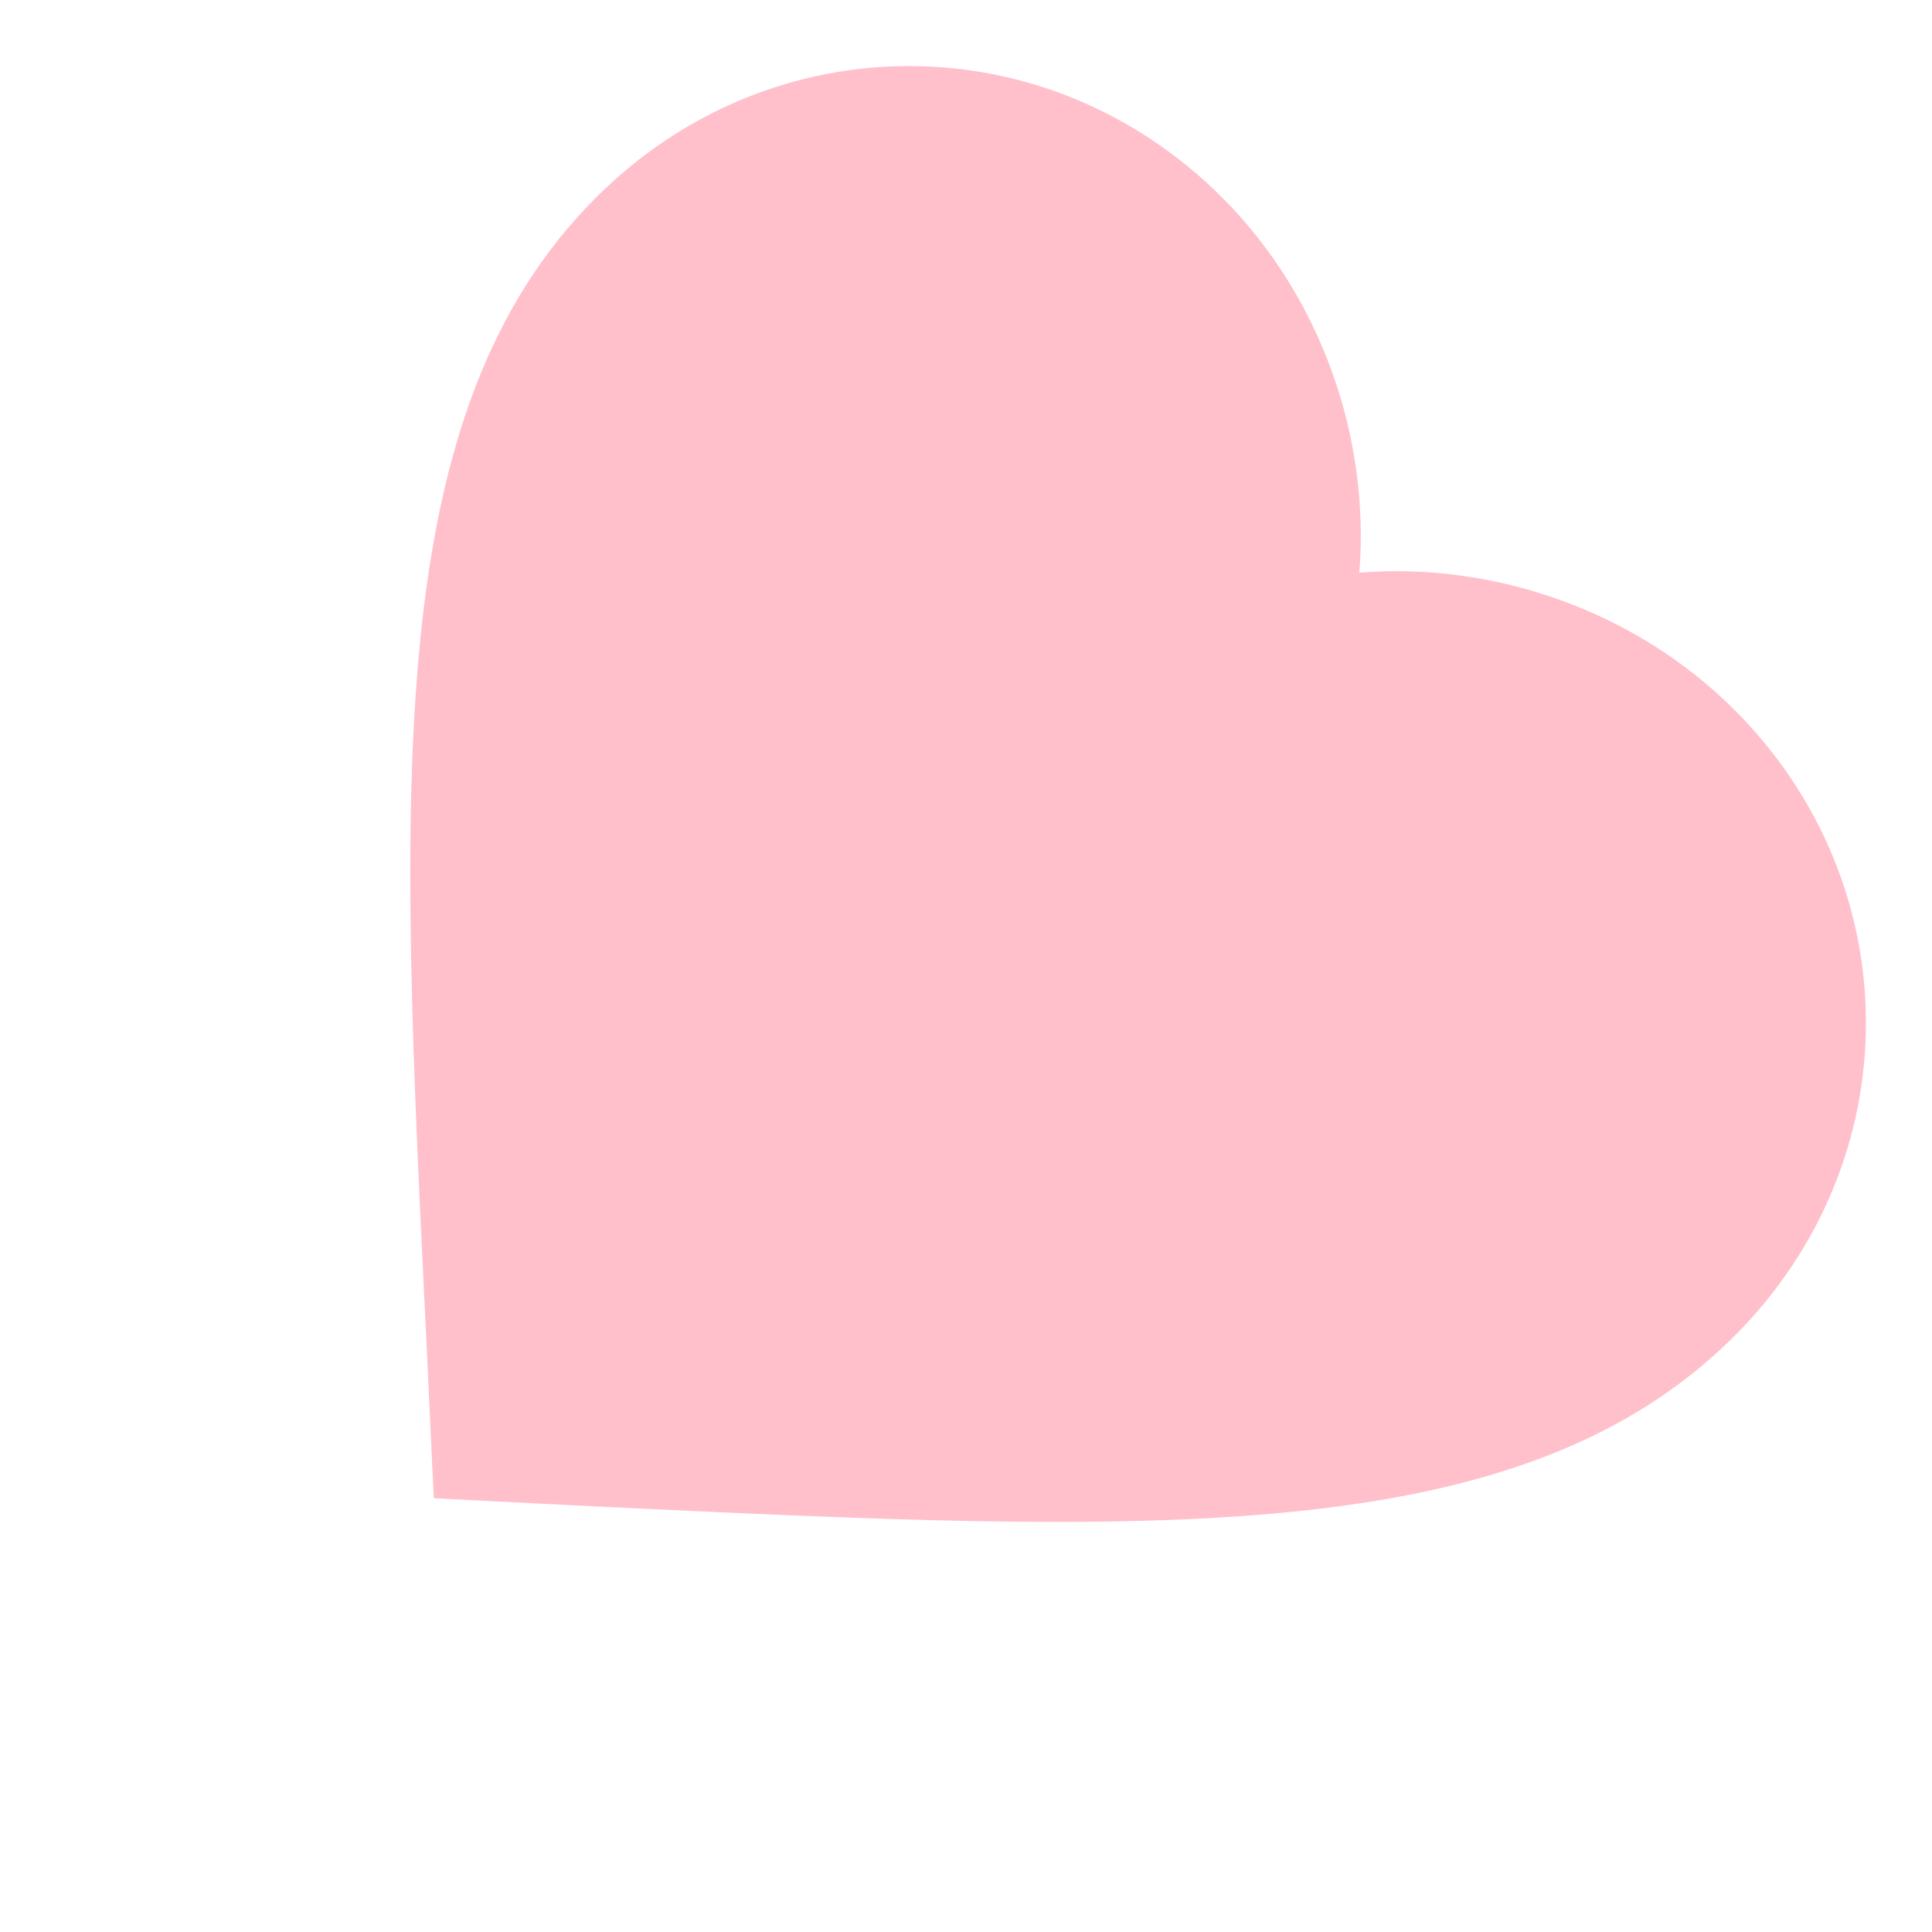
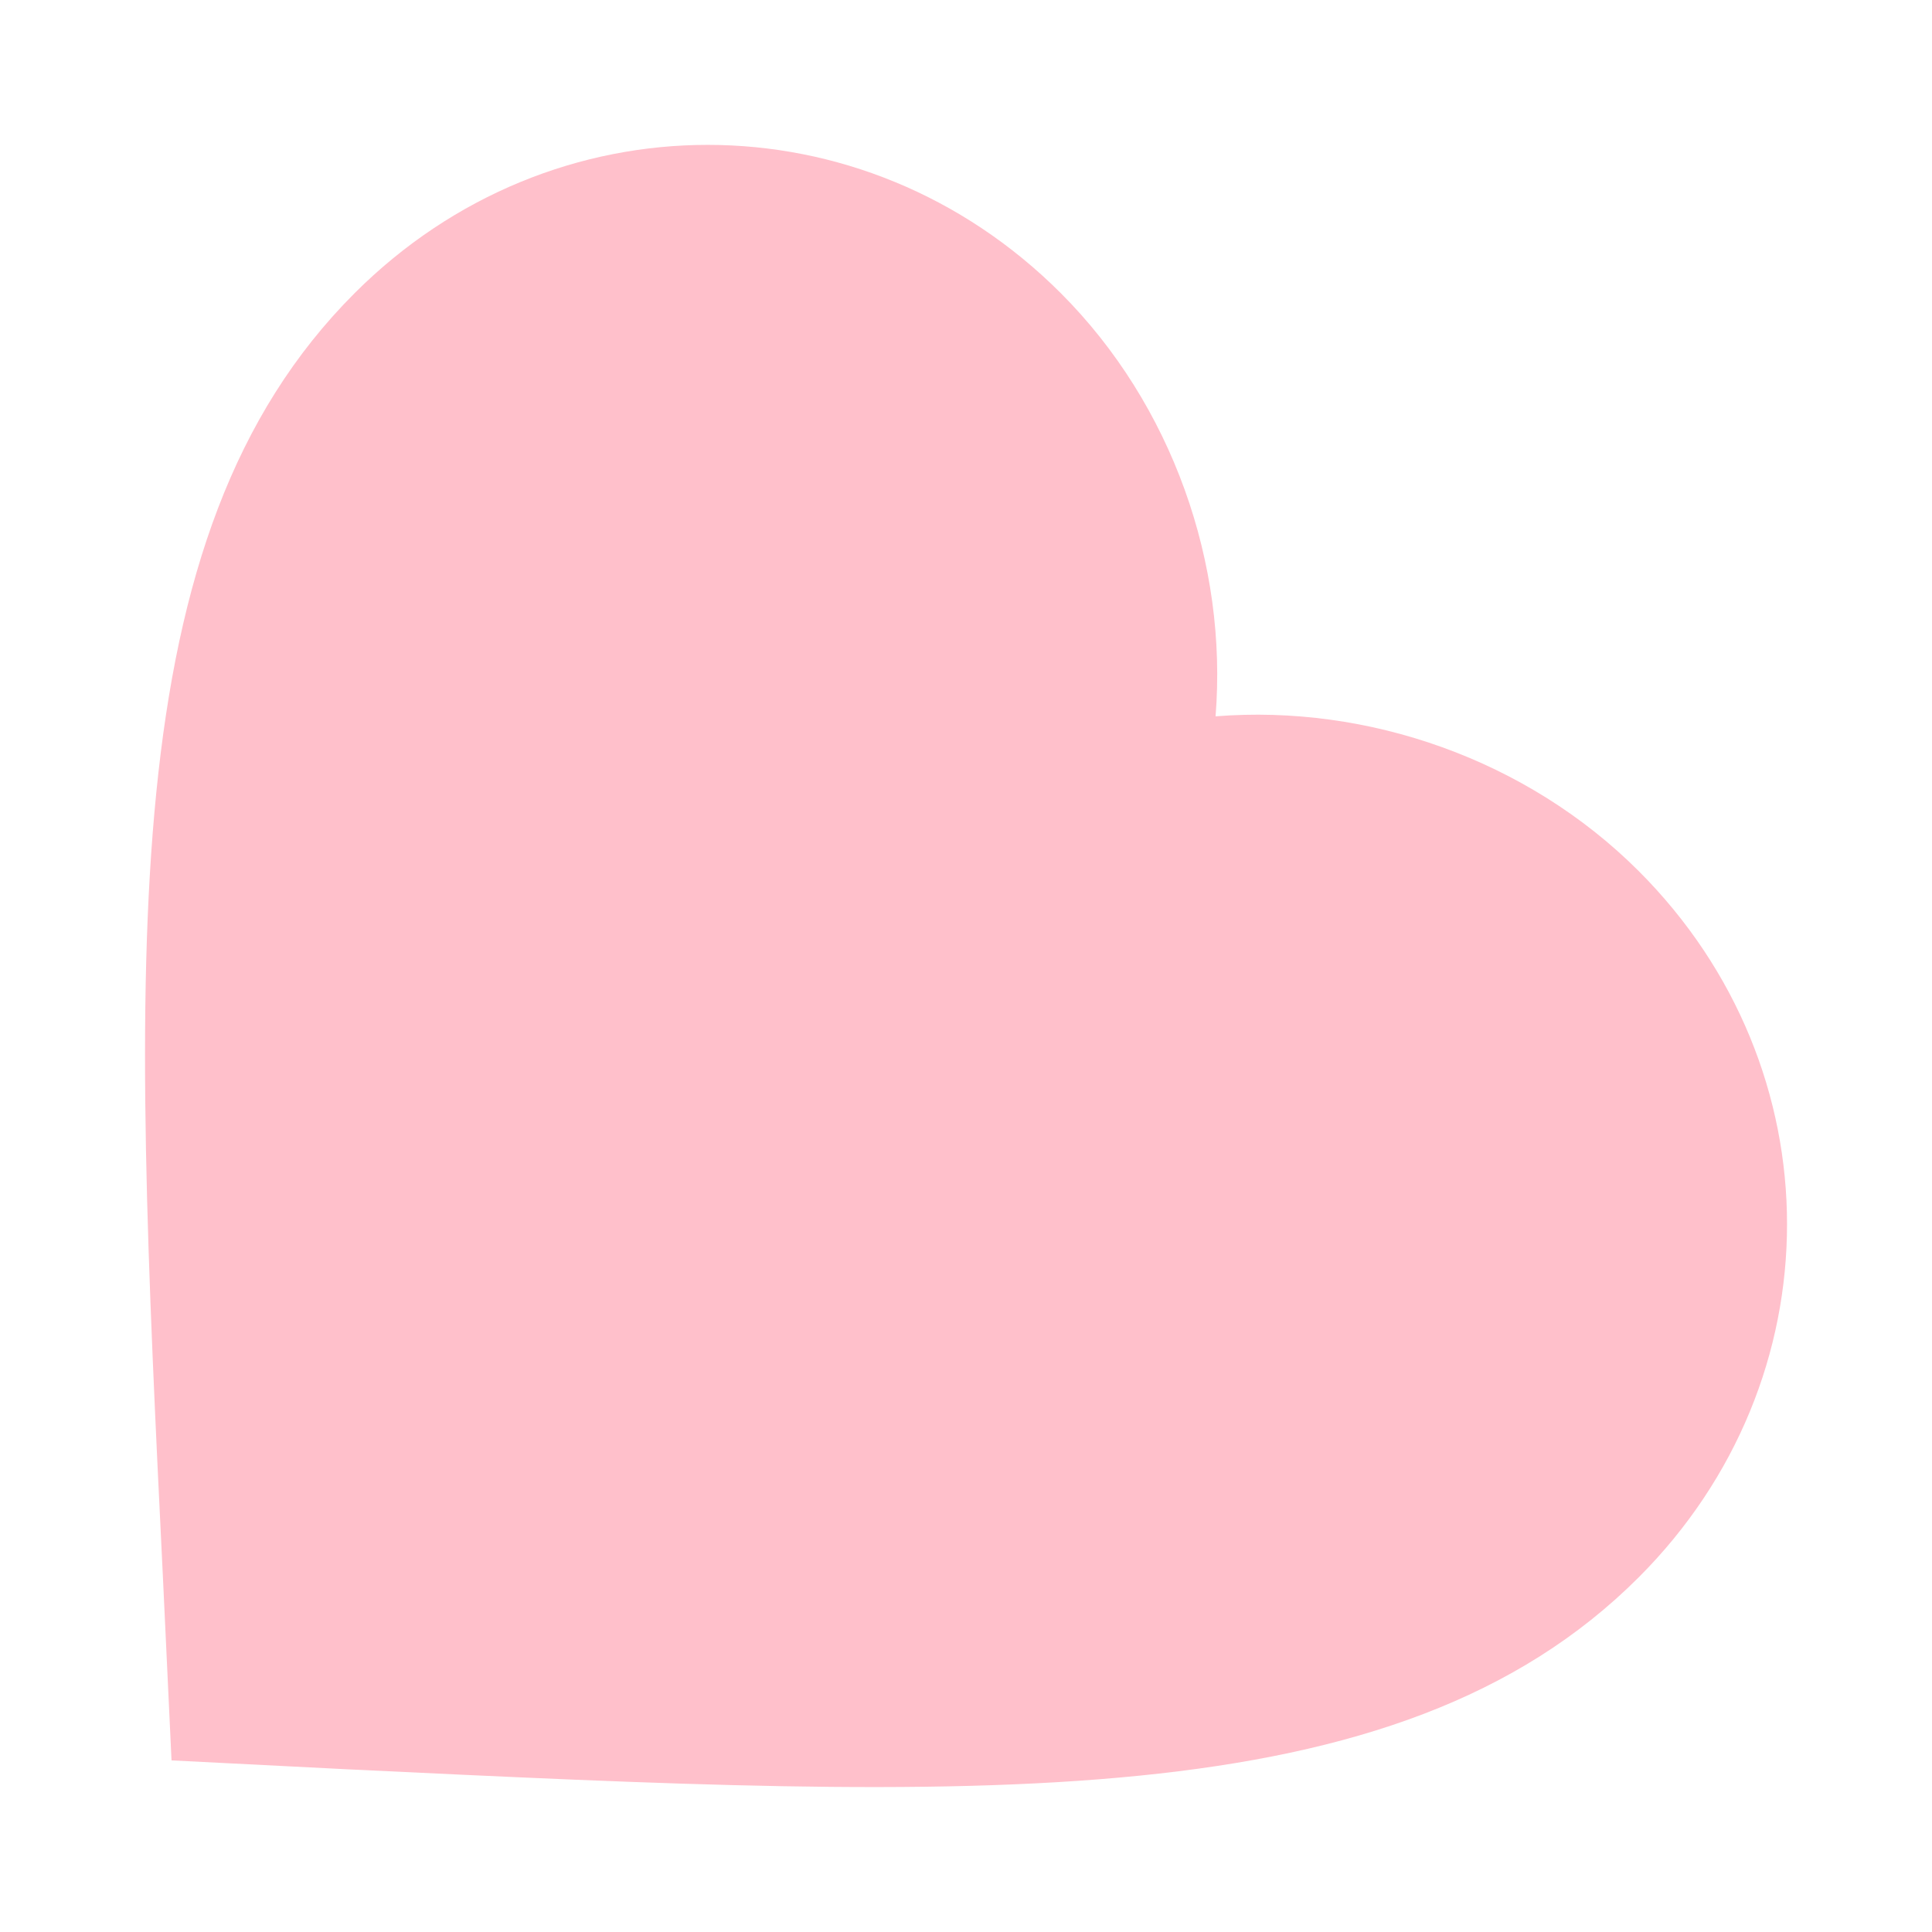
- <svg xmlns="http://www.w3.org/2000/svg" viewBox="0 0 24 24">
-   <path fill="pink" d="M12 21.35l-1.45-1.32C5.4 15.36 2 12.28 2 8.5 2 5.42 4.42 3 7.5 3c1.74 0 3.41.81 4.5 2.09C13.09 3.81 14.76 3 16.5 3 19.58 3 22 5.42 22 8.5c0 3.78-3.4 6.86-8.55 11.54L12 21.35z" transform="rotate(45 12 12)" />
+ <svg xmlns="http://www.w3.org/2000/svg" viewBox="2.085 0.639 21.277 21.277">
+   <path fill="pink" d="M3.974 20.026L3.882 18.067C3.543 11.123 3.317 6.541 5.99 3.868C8.168 1.69 11.59 1.69 13.768 3.868C14.998 5.099 15.606 6.852 15.472 8.528C17.148 8.394 18.901 9.002 20.132 10.232C22.31 12.41 22.31 15.832 20.132 18.01C17.459 20.683 12.877 20.457 5.926 20.125L3.974 20.026Z" />
</svg>
